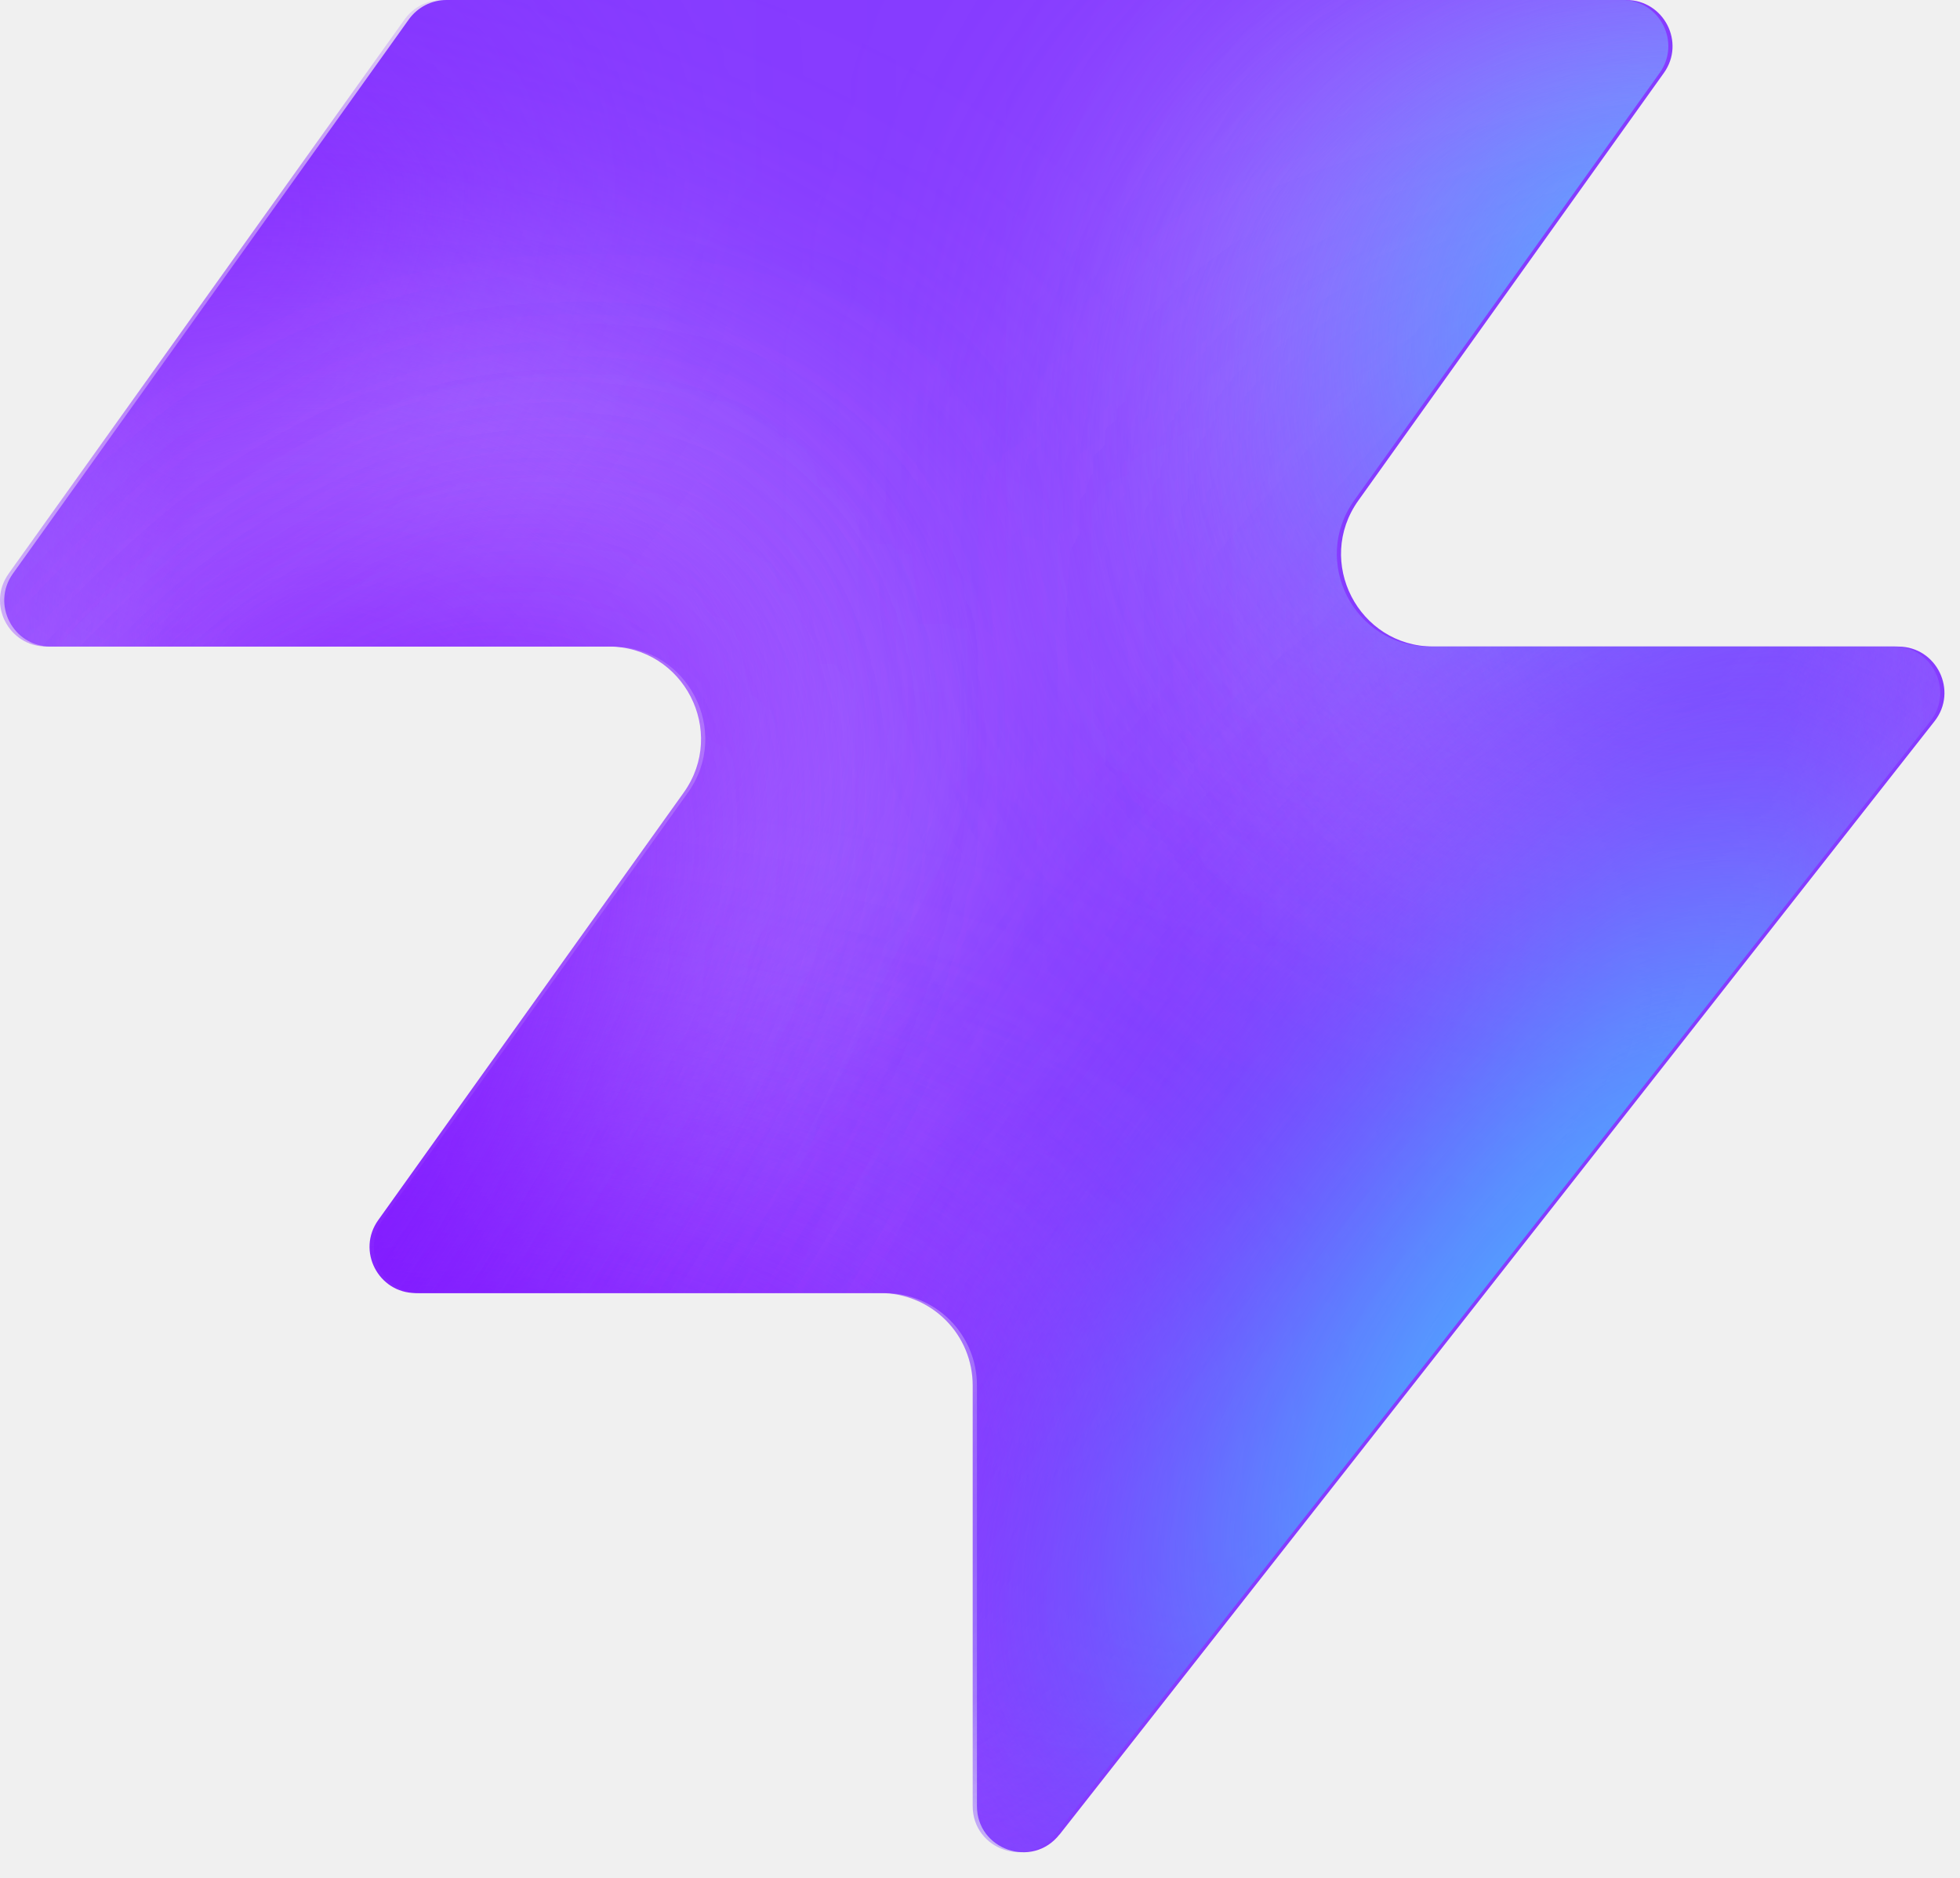
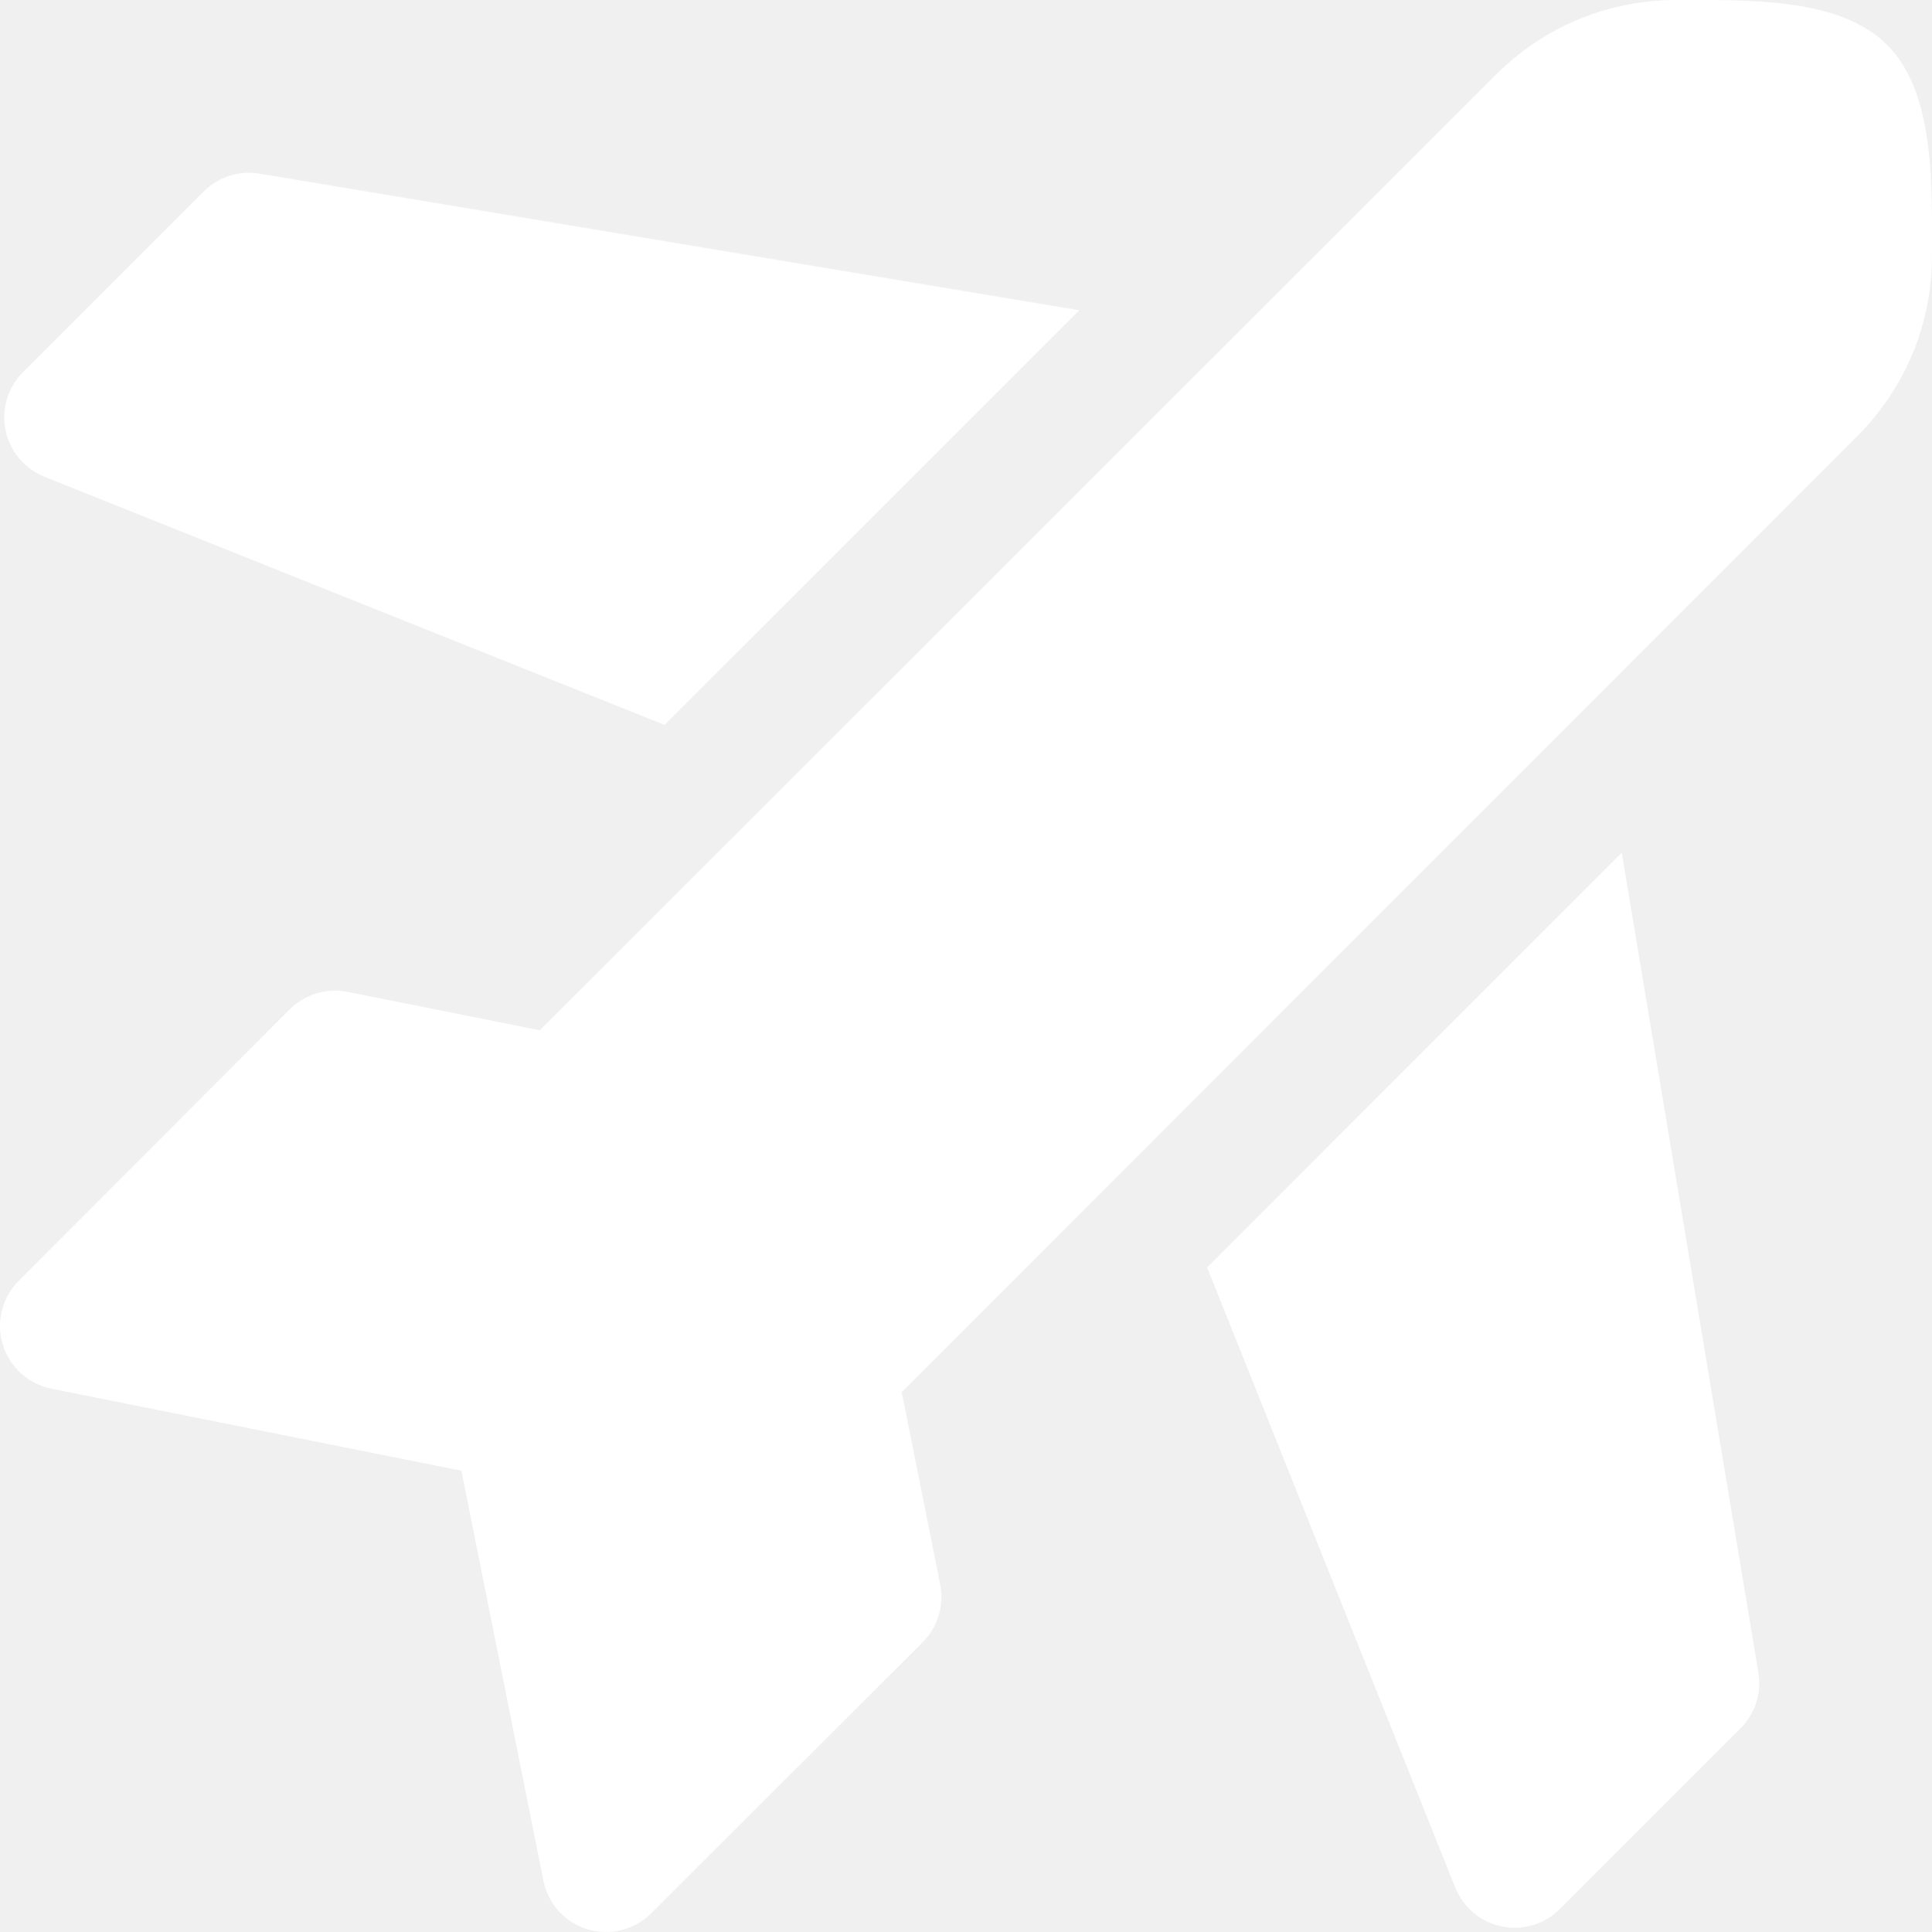
- <svg xmlns="http://www.w3.org/2000/svg" width="48" height="46" fill="none" viewBox="0 0 48 46">
-   <path fill="#863bff" d="M25.946 44.938c-.664.845-2.021.375-2.021-.698V33.937a2.26 2.26 0 0 0-2.262-2.262H10.287c-.92 0-1.456-1.04-.92-1.788l7.48-10.471c1.07-1.497 0-3.578-1.842-3.578H1.237c-.92 0-1.456-1.04-.92-1.788L10.013.474c.214-.297.556-.474.92-.474h28.894c.92 0 1.456 1.04.92 1.788l-7.48 10.471c-1.07 1.498 0 3.579 1.842 3.579h11.377c.943 0 1.473 1.088.89 1.83L25.947 44.94z" style="fill:#863bff;fill:color(display-p3 .525 .23 1);fill-opacity:1" />
-   <mask id="a" width="48" height="46" x="0" y="0" maskUnits="userSpaceOnUse" style="mask-type:alpha">
-     <path fill="#000" d="M25.842 44.938c-.664.844-2.021.375-2.021-.698V33.937a2.26 2.26 0 0 0-2.262-2.262H10.183c-.92 0-1.456-1.04-.92-1.788l7.48-10.471c1.07-1.498 0-3.579-1.842-3.579H1.133c-.92 0-1.456-1.04-.92-1.787L9.91.473c.214-.297.556-.474.92-.474h28.894c.92 0 1.456 1.04.92 1.788l-7.48 10.471c-1.07 1.498 0 3.578 1.842 3.578h11.377c.943 0 1.473 1.088.89 1.832L25.843 44.94z" style="fill:#000;fill-opacity:1" />
-   </mask>
-   <g mask="url(#a)">
-     <g filter="url(#b)">
-       <ellipse cx="5.508" cy="14.704" fill="#ede6ff" rx="5.508" ry="14.704" style="fill:#ede6ff;fill:color(display-p3 .927 .903 1);fill-opacity:1" transform="matrix(.00324 1 1 -.00324 -4.47 31.516)" />
-     </g>
-     <g filter="url(#c)">
-       <ellipse cx="10.399" cy="29.851" fill="#ede6ff" rx="10.399" ry="29.851" style="fill:#ede6ff;fill:color(display-p3 .927 .903 1);fill-opacity:1" transform="matrix(.00324 1 1 -.00324 -39.328 7.883)" />
-     </g>
-     <g filter="url(#d)">
-       <ellipse cx="5.508" cy="30.487" fill="#7e14ff" rx="5.508" ry="30.487" style="fill:#7e14ff;fill:color(display-p3 .492 .077 1);fill-opacity:1" transform="rotate(89.814 -25.913 -14.639)scale(1 -1)" />
-     </g>
-     <g filter="url(#e)">
-       <ellipse cx="5.508" cy="30.599" fill="#7e14ff" rx="5.508" ry="30.599" style="fill:#7e14ff;fill:color(display-p3 .492 .077 1);fill-opacity:1" transform="rotate(89.814 -32.644 -3.334)scale(1 -1)" />
-     </g>
-     <g filter="url(#f)">
-       <ellipse cx="5.508" cy="30.599" fill="#7e14ff" rx="5.508" ry="30.599" style="fill:#7e14ff;fill:color(display-p3 .492 .077 1);fill-opacity:1" transform="matrix(.00324 1 1 -.00324 -34.34 30.47)" />
-     </g>
-     <g filter="url(#g)">
-       <ellipse cx="14.072" cy="22.078" fill="#ede6ff" rx="14.072" ry="22.078" style="fill:#ede6ff;fill:color(display-p3 .927 .903 1);fill-opacity:1" transform="rotate(93.35 24.506 48.493)scale(-1 1)" />
-     </g>
-     <g filter="url(#h)">
-       <ellipse cx="3.47" cy="21.501" fill="#7e14ff" rx="3.47" ry="21.501" style="fill:#7e14ff;fill:color(display-p3 .492 .077 1);fill-opacity:1" transform="rotate(89.009 28.708 47.59)scale(-1 1)" />
-     </g>
-     <g filter="url(#i)">
-       <ellipse cx="3.47" cy="21.501" fill="#7e14ff" rx="3.47" ry="21.501" style="fill:#7e14ff;fill:color(display-p3 .492 .077 1);fill-opacity:1" transform="rotate(89.009 28.708 47.59)scale(-1 1)" />
-     </g>
-     <g filter="url(#j)">
-       <ellipse cx=".387" cy="8.972" fill="#7e14ff" rx="4.407" ry="29.108" style="fill:#7e14ff;fill:color(display-p3 .492 .077 1);fill-opacity:1" transform="rotate(39.51 .387 8.972)" />
-     </g>
-     <g filter="url(#k)">
-       <ellipse cx="47.523" cy="-6.092" fill="#7e14ff" rx="4.407" ry="29.108" style="fill:#7e14ff;fill:color(display-p3 .492 .077 1);fill-opacity:1" transform="rotate(37.892 47.523 -6.092)" />
-     </g>
-     <g filter="url(#l)">
-       <ellipse cx="41.412" cy="6.333" fill="#47bfff" rx="5.971" ry="9.665" style="fill:#47bfff;fill:color(display-p3 .28 .748 1);fill-opacity:1" transform="rotate(37.892 41.412 6.333)" />
-     </g>
-     <g filter="url(#m)">
-       <ellipse cx="-1.879" cy="38.332" fill="#7e14ff" rx="4.407" ry="29.108" style="fill:#7e14ff;fill:color(display-p3 .492 .077 1);fill-opacity:1" transform="rotate(37.892 -1.88 38.332)" />
-     </g>
-     <g filter="url(#n)">
-       <ellipse cx="-1.879" cy="38.332" fill="#7e14ff" rx="4.407" ry="29.108" style="fill:#7e14ff;fill:color(display-p3 .492 .077 1);fill-opacity:1" transform="rotate(37.892 -1.88 38.332)" />
-     </g>
-     <g filter="url(#o)">
-       <ellipse cx="35.651" cy="29.907" fill="#7e14ff" rx="4.407" ry="29.108" style="fill:#7e14ff;fill:color(display-p3 .492 .077 1);fill-opacity:1" transform="rotate(37.892 35.651 29.907)" />
-     </g>
-     <g filter="url(#p)">
-       <ellipse cx="38.418" cy="32.4" fill="#47bfff" rx="5.971" ry="15.297" style="fill:#47bfff;fill:color(display-p3 .28 .748 1);fill-opacity:1" transform="rotate(37.892 38.418 32.4)" />
+ <svg xmlns="http://www.w3.org/2000/svg" fill="#ffffff" height="800px" width="800px" version="1.1" id="Layer_1" viewBox="0 0 512 512" xml:space="preserve">
+   <g>
+     <g>
+       <path d="M500.146,11.928C487.408-0.883,462.448,0.033,444.365,0.006c-0.033,0-0.061,0-0.094,0c-18.1,0-35.124,7.059-47.933,19.875    L143.06,273.038l-50.961-10.191c-5.553-1.092-11.3,0.628-15.315,4.643L4.954,339.435c-4.411,4.417-6.033,10.908-4.224,16.88    c1.814,5.978,6.766,10.472,12.888,11.696l108.639,21.733l21.733,108.639c1.224,6.121,5.718,11.074,11.696,12.888    c1.616,0.491,3.271,0.728,4.914,0.728c4.423,0,8.747-1.731,11.967-4.951l71.945-71.829c4.014-4.004,5.757-9.75,4.643-15.315    l-10.191-50.961l253.157-253.278c12.838-12.838,19.897-29.894,19.87-48.027C511.964,49.555,512.885,24.595,500.146,11.928z" />
    </g>
  </g>
-   <defs>
-     <filter id="b" width="60.045" height="41.654" x="-19.77" y="16.149" color-interpolation-filters="sRGB" filterUnits="userSpaceOnUse">
-       <feFlood flood-opacity="0" result="BackgroundImageFix" />
-       <feBlend in="SourceGraphic" in2="BackgroundImageFix" result="shape" />
-       <feGaussianBlur result="effect1_foregroundBlur_2002_17158" stdDeviation="7.659" />
-     </filter>
-     <filter id="c" width="90.34" height="51.437" x="-54.613" y="-7.533" color-interpolation-filters="sRGB" filterUnits="userSpaceOnUse">
-       <feFlood flood-opacity="0" result="BackgroundImageFix" />
-       <feBlend in="SourceGraphic" in2="BackgroundImageFix" result="shape" />
-       <feGaussianBlur result="effect1_foregroundBlur_2002_17158" stdDeviation="7.659" />
-     </filter>
-     <filter id="d" width="79.355" height="29.4" x="-49.64" y="2.03" color-interpolation-filters="sRGB" filterUnits="userSpaceOnUse">
-       <feFlood flood-opacity="0" result="BackgroundImageFix" />
-       <feBlend in="SourceGraphic" in2="BackgroundImageFix" result="shape" />
-       <feGaussianBlur result="effect1_foregroundBlur_2002_17158" stdDeviation="4.596" />
-     </filter>
-     <filter id="e" width="79.579" height="29.4" x="-45.045" y="20.029" color-interpolation-filters="sRGB" filterUnits="userSpaceOnUse">
-       <feFlood flood-opacity="0" result="BackgroundImageFix" />
-       <feBlend in="SourceGraphic" in2="BackgroundImageFix" result="shape" />
-       <feGaussianBlur result="effect1_foregroundBlur_2002_17158" stdDeviation="4.596" />
-     </filter>
-     <filter id="f" width="79.579" height="29.4" x="-43.513" y="21.178" color-interpolation-filters="sRGB" filterUnits="userSpaceOnUse">
-       <feFlood flood-opacity="0" result="BackgroundImageFix" />
-       <feBlend in="SourceGraphic" in2="BackgroundImageFix" result="shape" />
-       <feGaussianBlur result="effect1_foregroundBlur_2002_17158" stdDeviation="4.596" />
-     </filter>
-     <filter id="g" width="74.749" height="58.852" x="15.756" y="-17.901" color-interpolation-filters="sRGB" filterUnits="userSpaceOnUse">
-       <feFlood flood-opacity="0" result="BackgroundImageFix" />
-       <feBlend in="SourceGraphic" in2="BackgroundImageFix" result="shape" />
-       <feGaussianBlur result="effect1_foregroundBlur_2002_17158" stdDeviation="7.659" />
-     </filter>
-     <filter id="h" width="61.377" height="25.362" x="23.548" y="2.284" color-interpolation-filters="sRGB" filterUnits="userSpaceOnUse">
-       <feFlood flood-opacity="0" result="BackgroundImageFix" />
-       <feBlend in="SourceGraphic" in2="BackgroundImageFix" result="shape" />
-       <feGaussianBlur result="effect1_foregroundBlur_2002_17158" stdDeviation="4.596" />
-     </filter>
-     <filter id="i" width="61.377" height="25.362" x="23.548" y="2.284" color-interpolation-filters="sRGB" filterUnits="userSpaceOnUse">
-       <feFlood flood-opacity="0" result="BackgroundImageFix" />
-       <feBlend in="SourceGraphic" in2="BackgroundImageFix" result="shape" />
-       <feGaussianBlur result="effect1_foregroundBlur_2002_17158" stdDeviation="4.596" />
-     </filter>
-     <filter id="j" width="56.045" height="63.649" x="-27.636" y="-22.853" color-interpolation-filters="sRGB" filterUnits="userSpaceOnUse">
-       <feFlood flood-opacity="0" result="BackgroundImageFix" />
-       <feBlend in="SourceGraphic" in2="BackgroundImageFix" result="shape" />
-       <feGaussianBlur result="effect1_foregroundBlur_2002_17158" stdDeviation="4.596" />
-     </filter>
-     <filter id="k" width="54.814" height="64.646" x="20.116" y="-38.415" color-interpolation-filters="sRGB" filterUnits="userSpaceOnUse">
-       <feFlood flood-opacity="0" result="BackgroundImageFix" />
-       <feBlend in="SourceGraphic" in2="BackgroundImageFix" result="shape" />
-       <feGaussianBlur result="effect1_foregroundBlur_2002_17158" stdDeviation="4.596" />
-     </filter>
-     <filter id="l" width="33.541" height="35.313" x="24.641" y="-11.323" color-interpolation-filters="sRGB" filterUnits="userSpaceOnUse">
-       <feFlood flood-opacity="0" result="BackgroundImageFix" />
-       <feBlend in="SourceGraphic" in2="BackgroundImageFix" result="shape" />
-       <feGaussianBlur result="effect1_foregroundBlur_2002_17158" stdDeviation="4.596" />
-     </filter>
-     <filter id="m" width="54.814" height="64.646" x="-29.286" y="6.009" color-interpolation-filters="sRGB" filterUnits="userSpaceOnUse">
-       <feFlood flood-opacity="0" result="BackgroundImageFix" />
-       <feBlend in="SourceGraphic" in2="BackgroundImageFix" result="shape" />
-       <feGaussianBlur result="effect1_foregroundBlur_2002_17158" stdDeviation="4.596" />
-     </filter>
-     <filter id="n" width="54.814" height="64.646" x="-29.286" y="6.009" color-interpolation-filters="sRGB" filterUnits="userSpaceOnUse">
-       <feFlood flood-opacity="0" result="BackgroundImageFix" />
-       <feBlend in="SourceGraphic" in2="BackgroundImageFix" result="shape" />
-       <feGaussianBlur result="effect1_foregroundBlur_2002_17158" stdDeviation="4.596" />
-     </filter>
-     <filter id="o" width="54.814" height="64.646" x="8.244" y="-2.416" color-interpolation-filters="sRGB" filterUnits="userSpaceOnUse">
-       <feFlood flood-opacity="0" result="BackgroundImageFix" />
-       <feBlend in="SourceGraphic" in2="BackgroundImageFix" result="shape" />
-       <feGaussianBlur result="effect1_foregroundBlur_2002_17158" stdDeviation="4.596" />
-     </filter>
-     <filter id="p" width="39.409" height="43.623" x="18.713" y="10.588" color-interpolation-filters="sRGB" filterUnits="userSpaceOnUse">
-       <feFlood flood-opacity="0" result="BackgroundImageFix" />
-       <feBlend in="SourceGraphic" in2="BackgroundImageFix" result="shape" />
-       <feGaussianBlur result="effect1_foregroundBlur_2002_17158" stdDeviation="4.596" />
-     </filter>
-   </defs>
+   <g>
+     <g>
+       <path d="M68.742,46.015c-5.377-0.893-10.892,0.861-14.763,4.731L6.091,98.629c-4.025,4.025-5.763,9.806-4.616,15.38    c1.142,5.582,5.012,10.209,10.301,12.326l164.328,65.767L286.032,82.23L68.742,46.015z" />
+     </g>
+   </g>
+   <g>
+     <g>
+       <path d="M465.987,443.26L429.774,225.97L319.901,335.898l65.767,164.328c2.118,5.289,6.745,9.159,12.325,10.301    c1.131,0.232,2.272,0.348,3.403,0.348c4.445,0,8.769-1.754,11.977-4.964l47.884-47.889    C465.128,454.156,466.886,448.658,465.987,443.26z" />
+     </g>
+   </g>
</svg>
